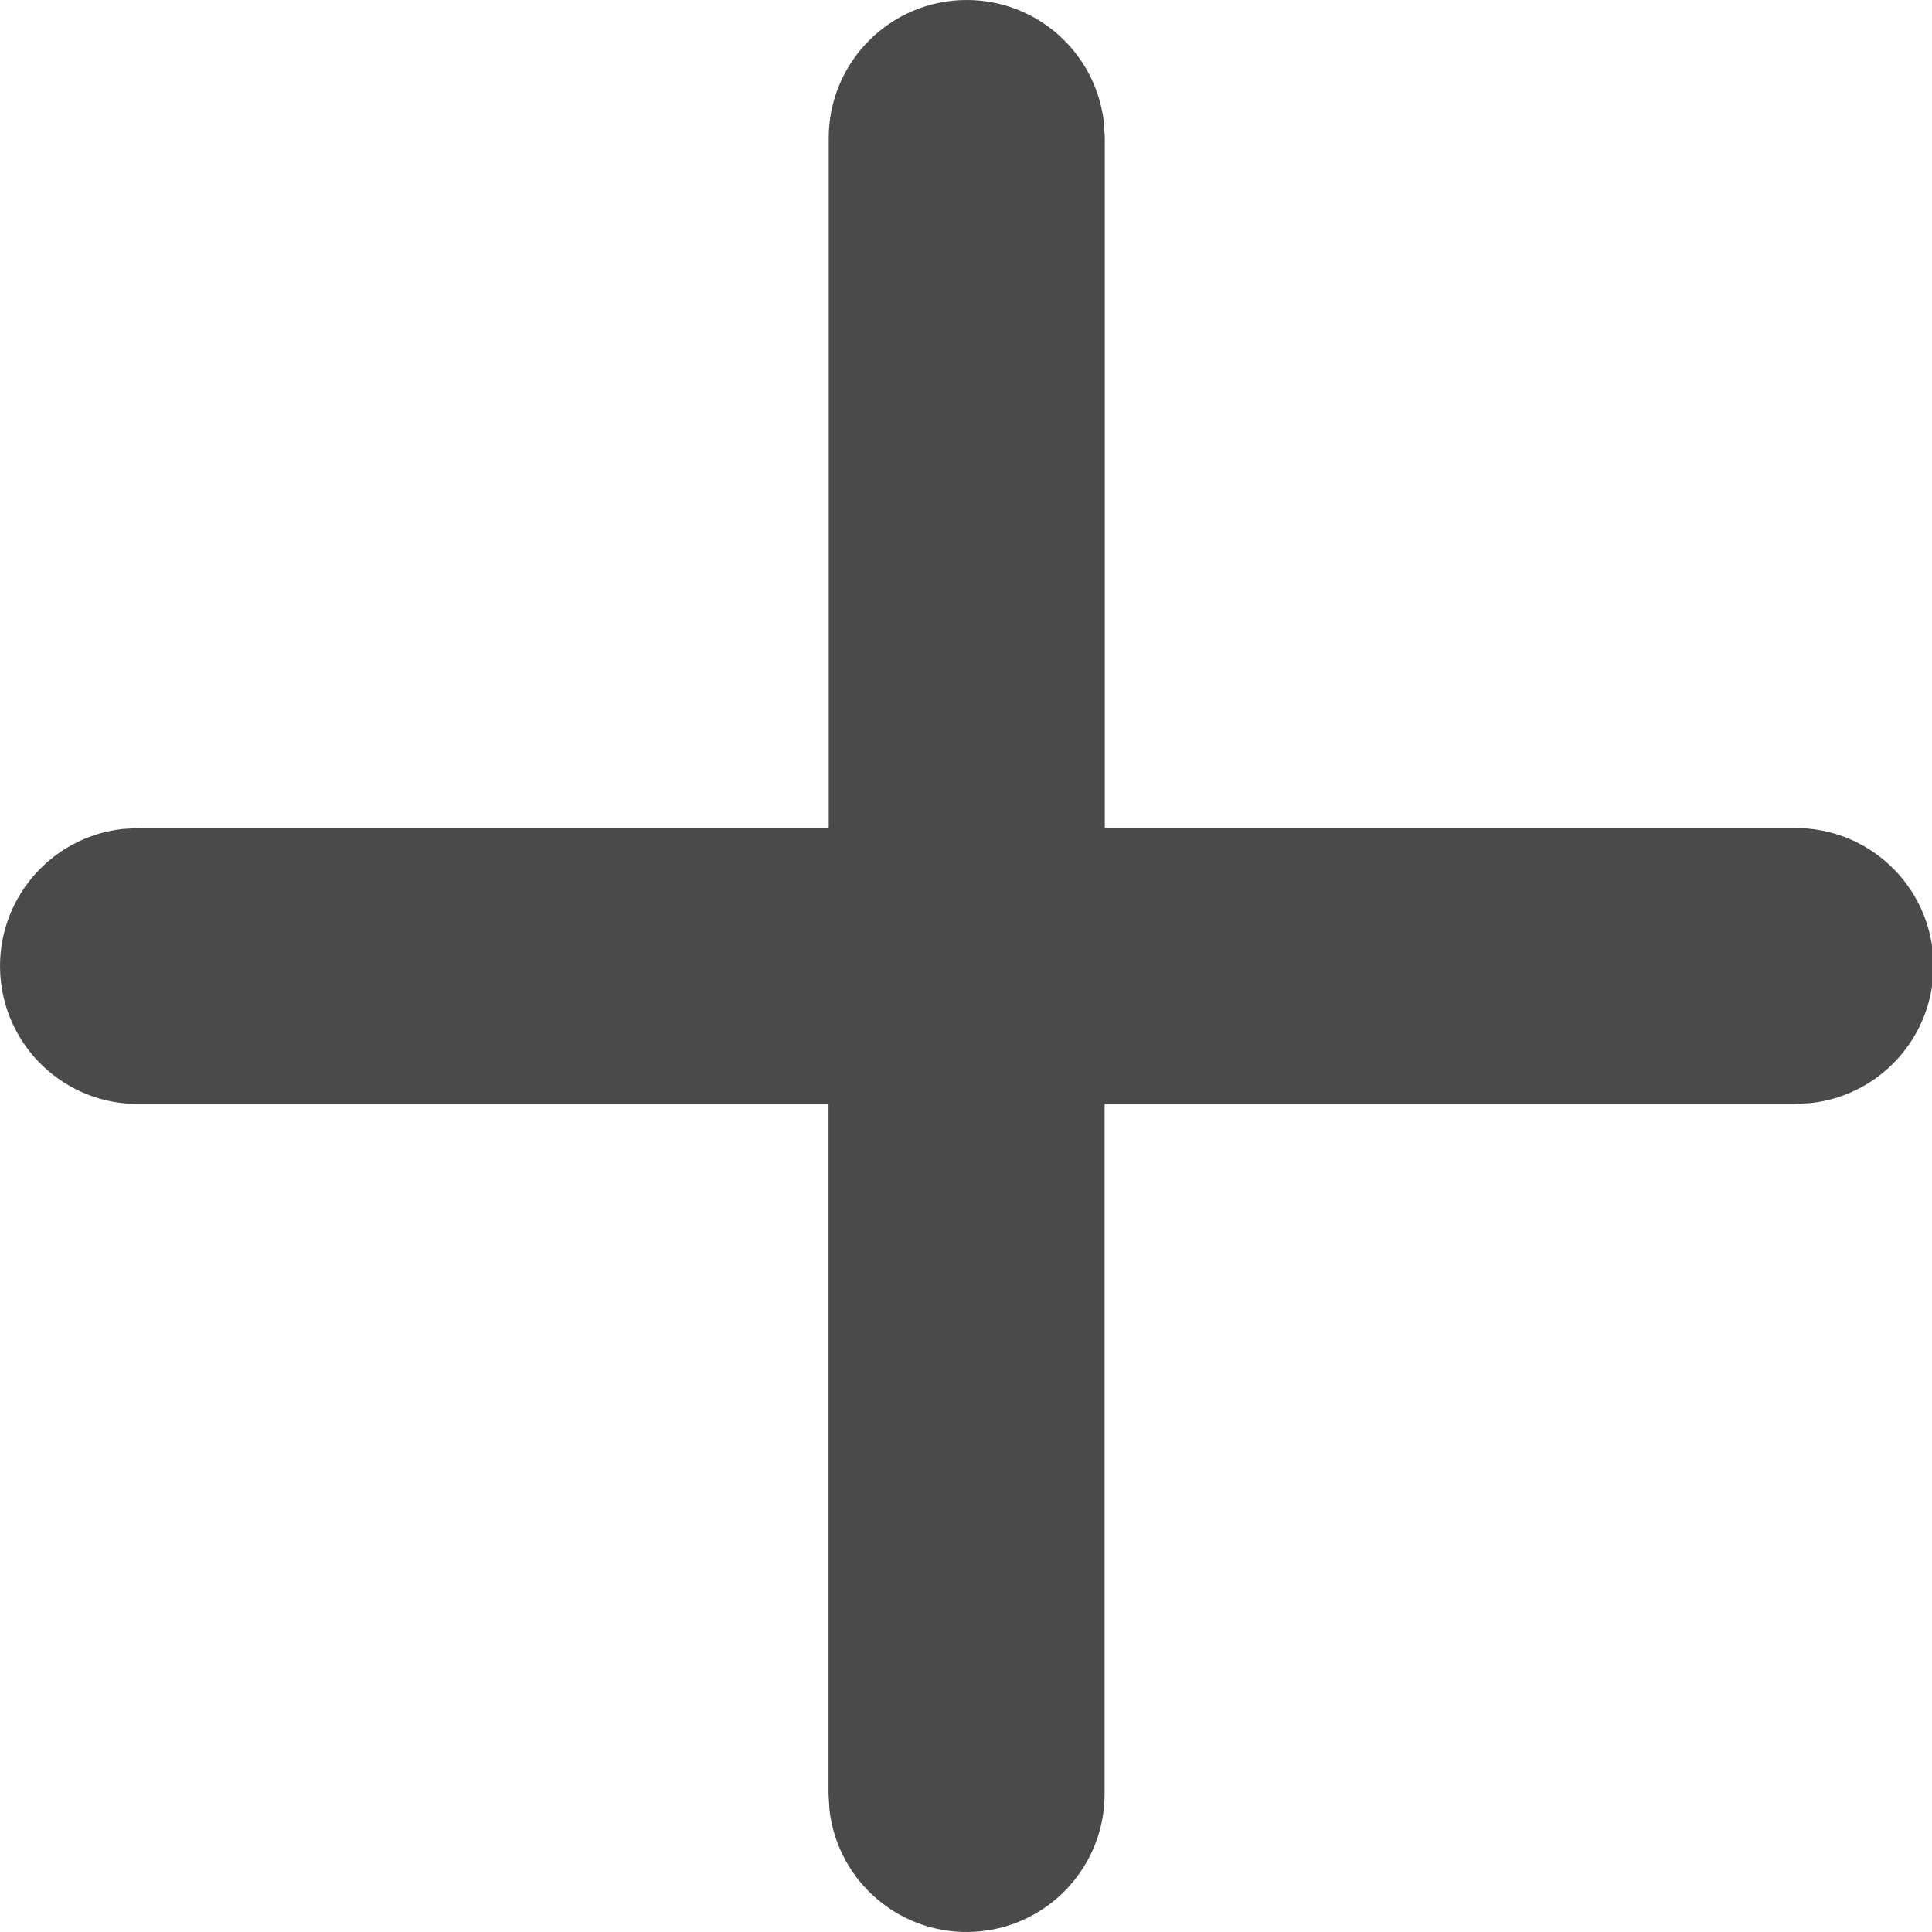
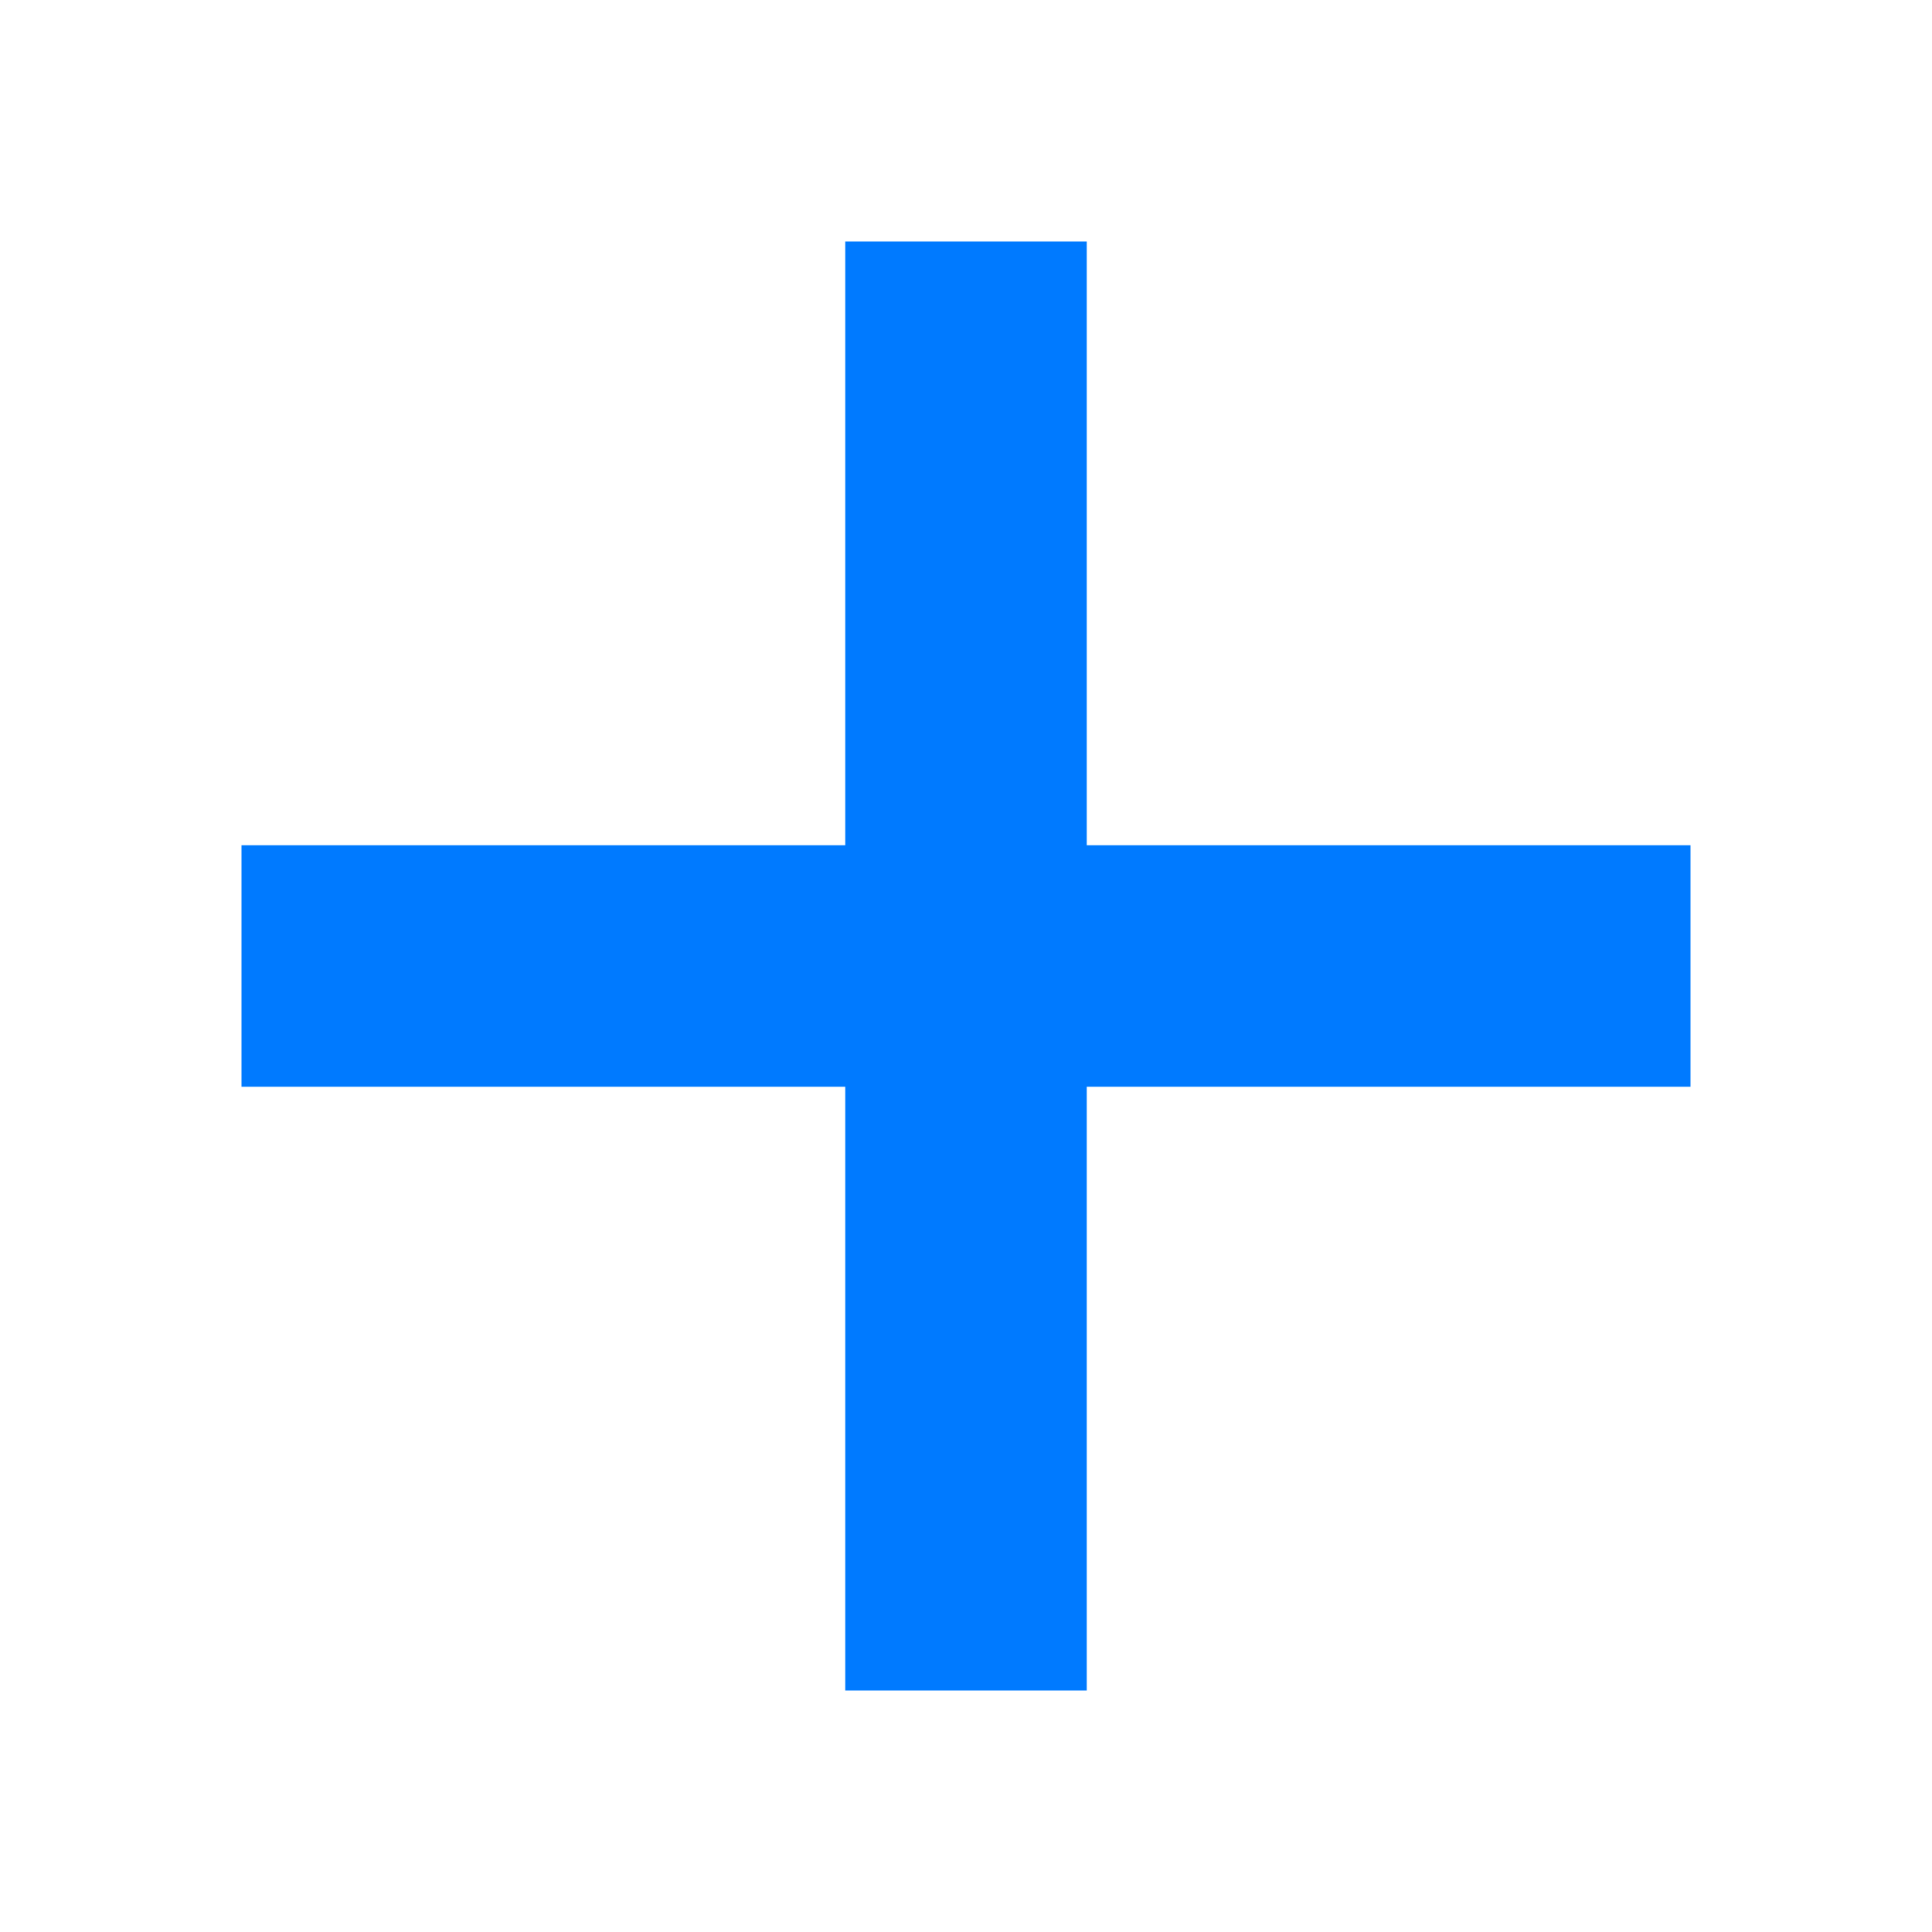
- <svg xmlns="http://www.w3.org/2000/svg" t="1599808110182" class="icon" viewBox="0 0 1024 1024" version="1.1" p-id="8266" width="200" height="200">
+ <svg xmlns="http://www.w3.org/2000/svg" t="1631169845050" class="icon" viewBox="0 0 1024 1024" version="1.1" p-id="8229" width="16" height="16">
  <defs>
    <style type="text/css" />
  </defs>
-   <path d="M512.409 0a73.164 73.164 0 0 1 72.652 64.613l0.512 8.55v365.716h365.768a73.113 73.113 0 0 1 8.55 145.764l-8.55 0.512h-365.87v365.768a73.164 73.164 0 0 1-145.816 8.55l-0.512-8.55v-365.768H73.477a73.113 73.113 0 0 1-8.55-145.764l8.55-0.512h365.768V73.164A73.164 73.164 0 0 1 512.409 0z" fill="#4A4A4A" p-id="8267" />
+   <path d="M0 0h1024v1024H0z" fill="#007aff" fill-opacity="0" p-id="8230" />
+   <path d="M576 128v320h320v128H576v320H448V576H128V448h320V128h128z" fill="#007aff" p-id="8231" />
</svg>
